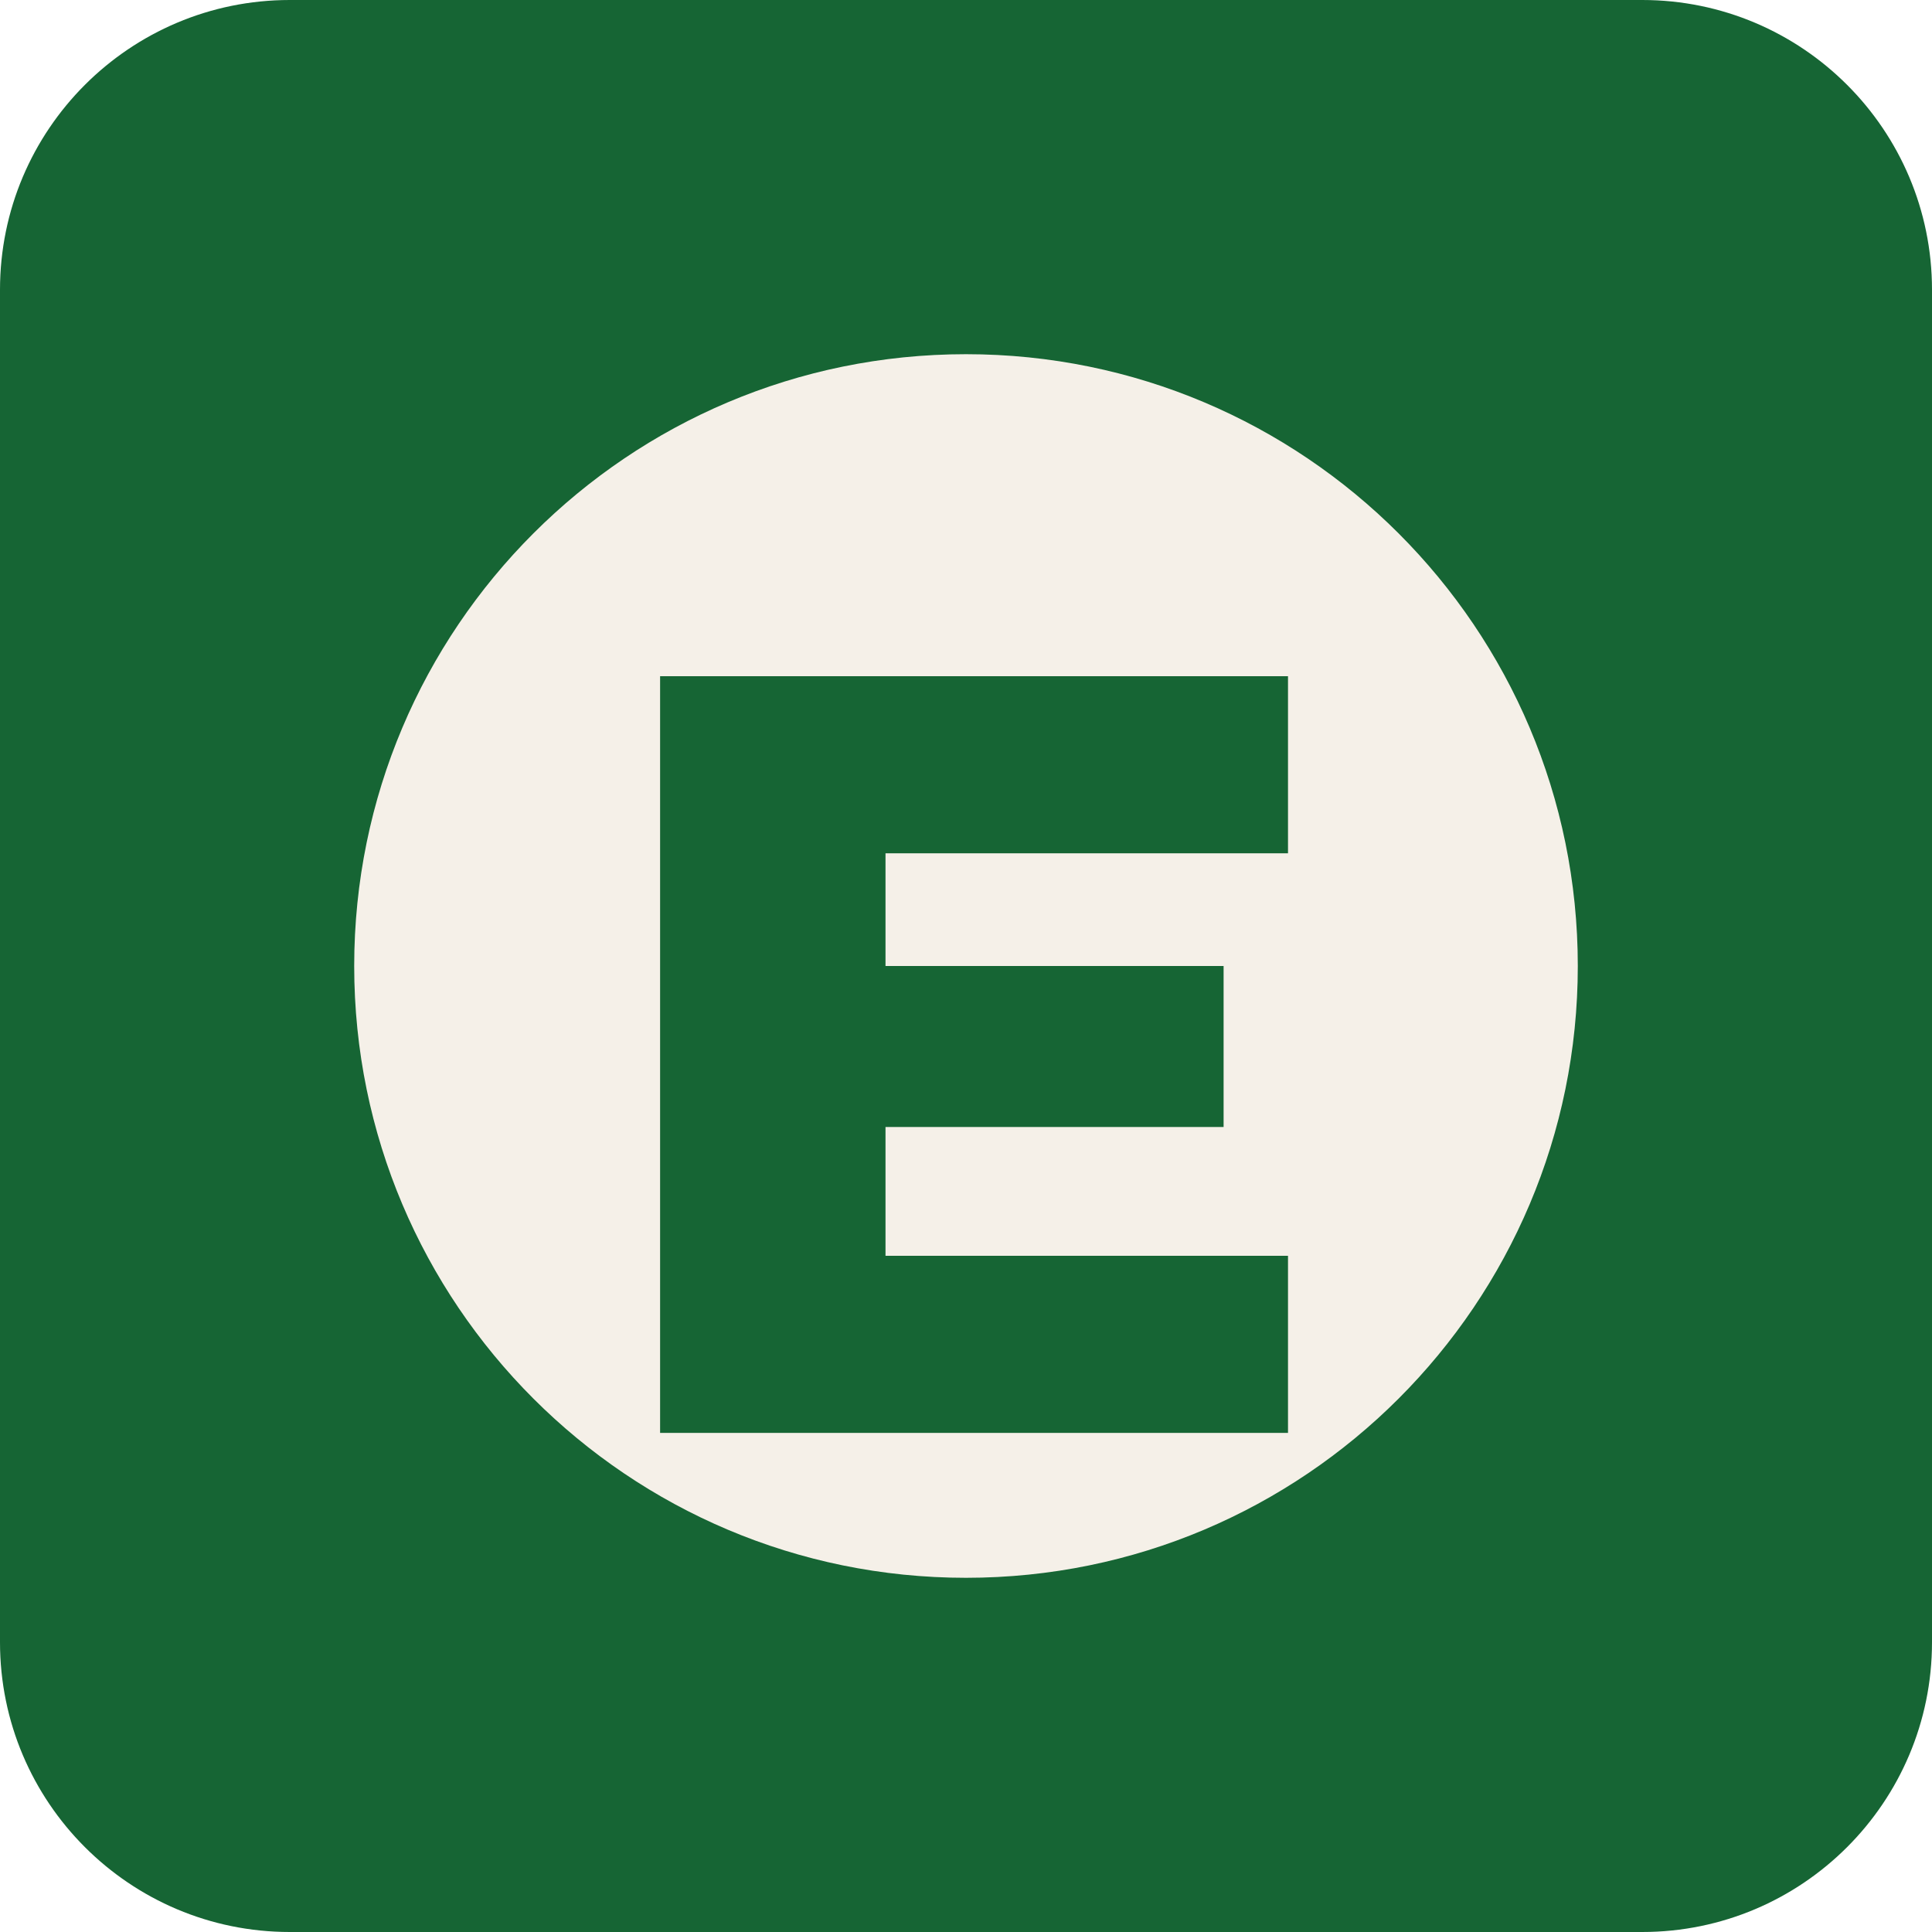
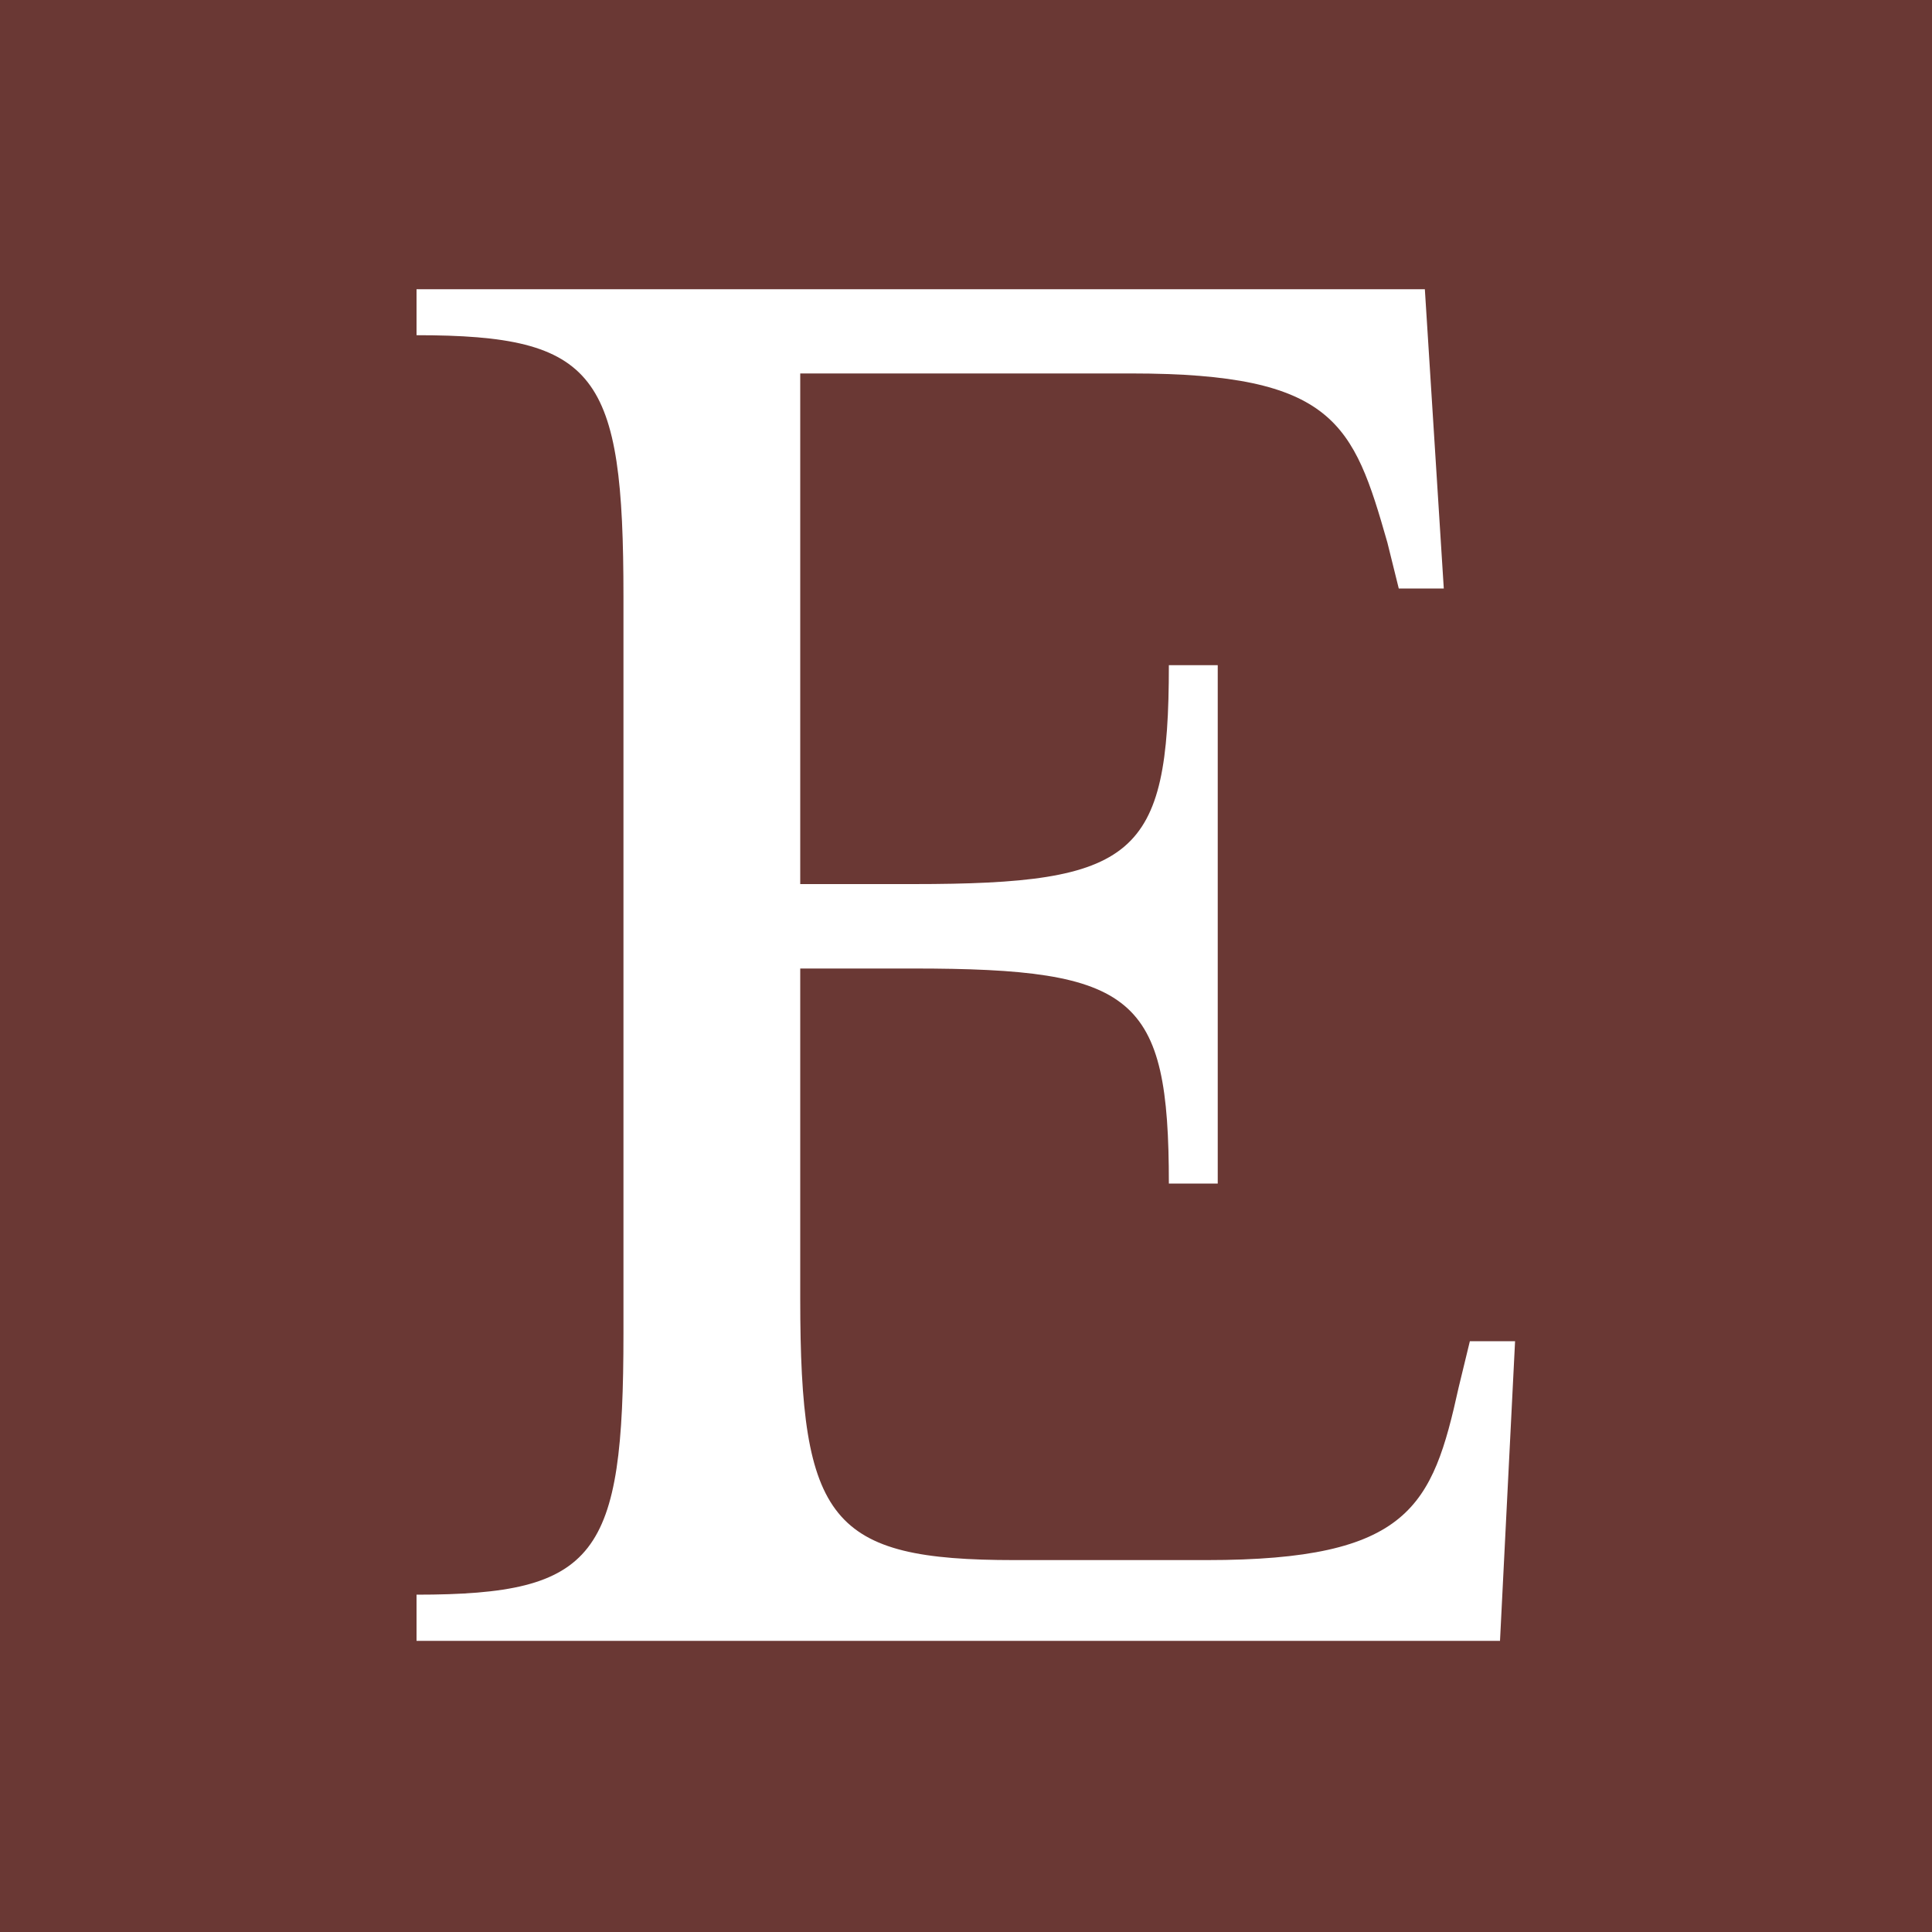
- <svg xmlns="http://www.w3.org/2000/svg" viewBox="0 0 120 120" role="img" aria-label="Eataly">
-   <rect width="120" height="120" rx="18" fill="#166534" />
-   <circle cx="60" cy="60" r="38" fill="#f5f0e8" />
-   <path d="M41 78V42h39v11H55v7h21v10H55v8h25v11H41z" fill="#166534" />
+ <svg xmlns="http://www.w3.org/2000/svg" id="Livello_3" viewBox="0 0 100 100">
+   <defs>
+     <style>.cls-1{fill:#6a3834;}</style>
+   </defs>
+   <path class="cls-1" d="M0,0v100h100V0H0ZM77.66,84.93H21.56v-2.39c9.35,0,10.71-1.98,10.71-13.51V30.87c0-11.53-1.36-13.52-10.71-13.52v-2.38h52.19l.98,15.49h-2.33l-.59-2.38c-1.76-6.16-2.73-8.75-13.25-8.75h-17.14v26.43h5.84c11.49,0,13.24-1.39,13.24-11.33h2.53v26.83h-2.53c0-9.74-1.75-11.13-13.24-11.13h-5.84v17.1c0,11.53,1.56,13.52,11.1,13.52h9.93c10.52,0,11.69-2.78,13.05-8.94l.58-2.39h2.34l-.78,15.51Z" />
</svg>
